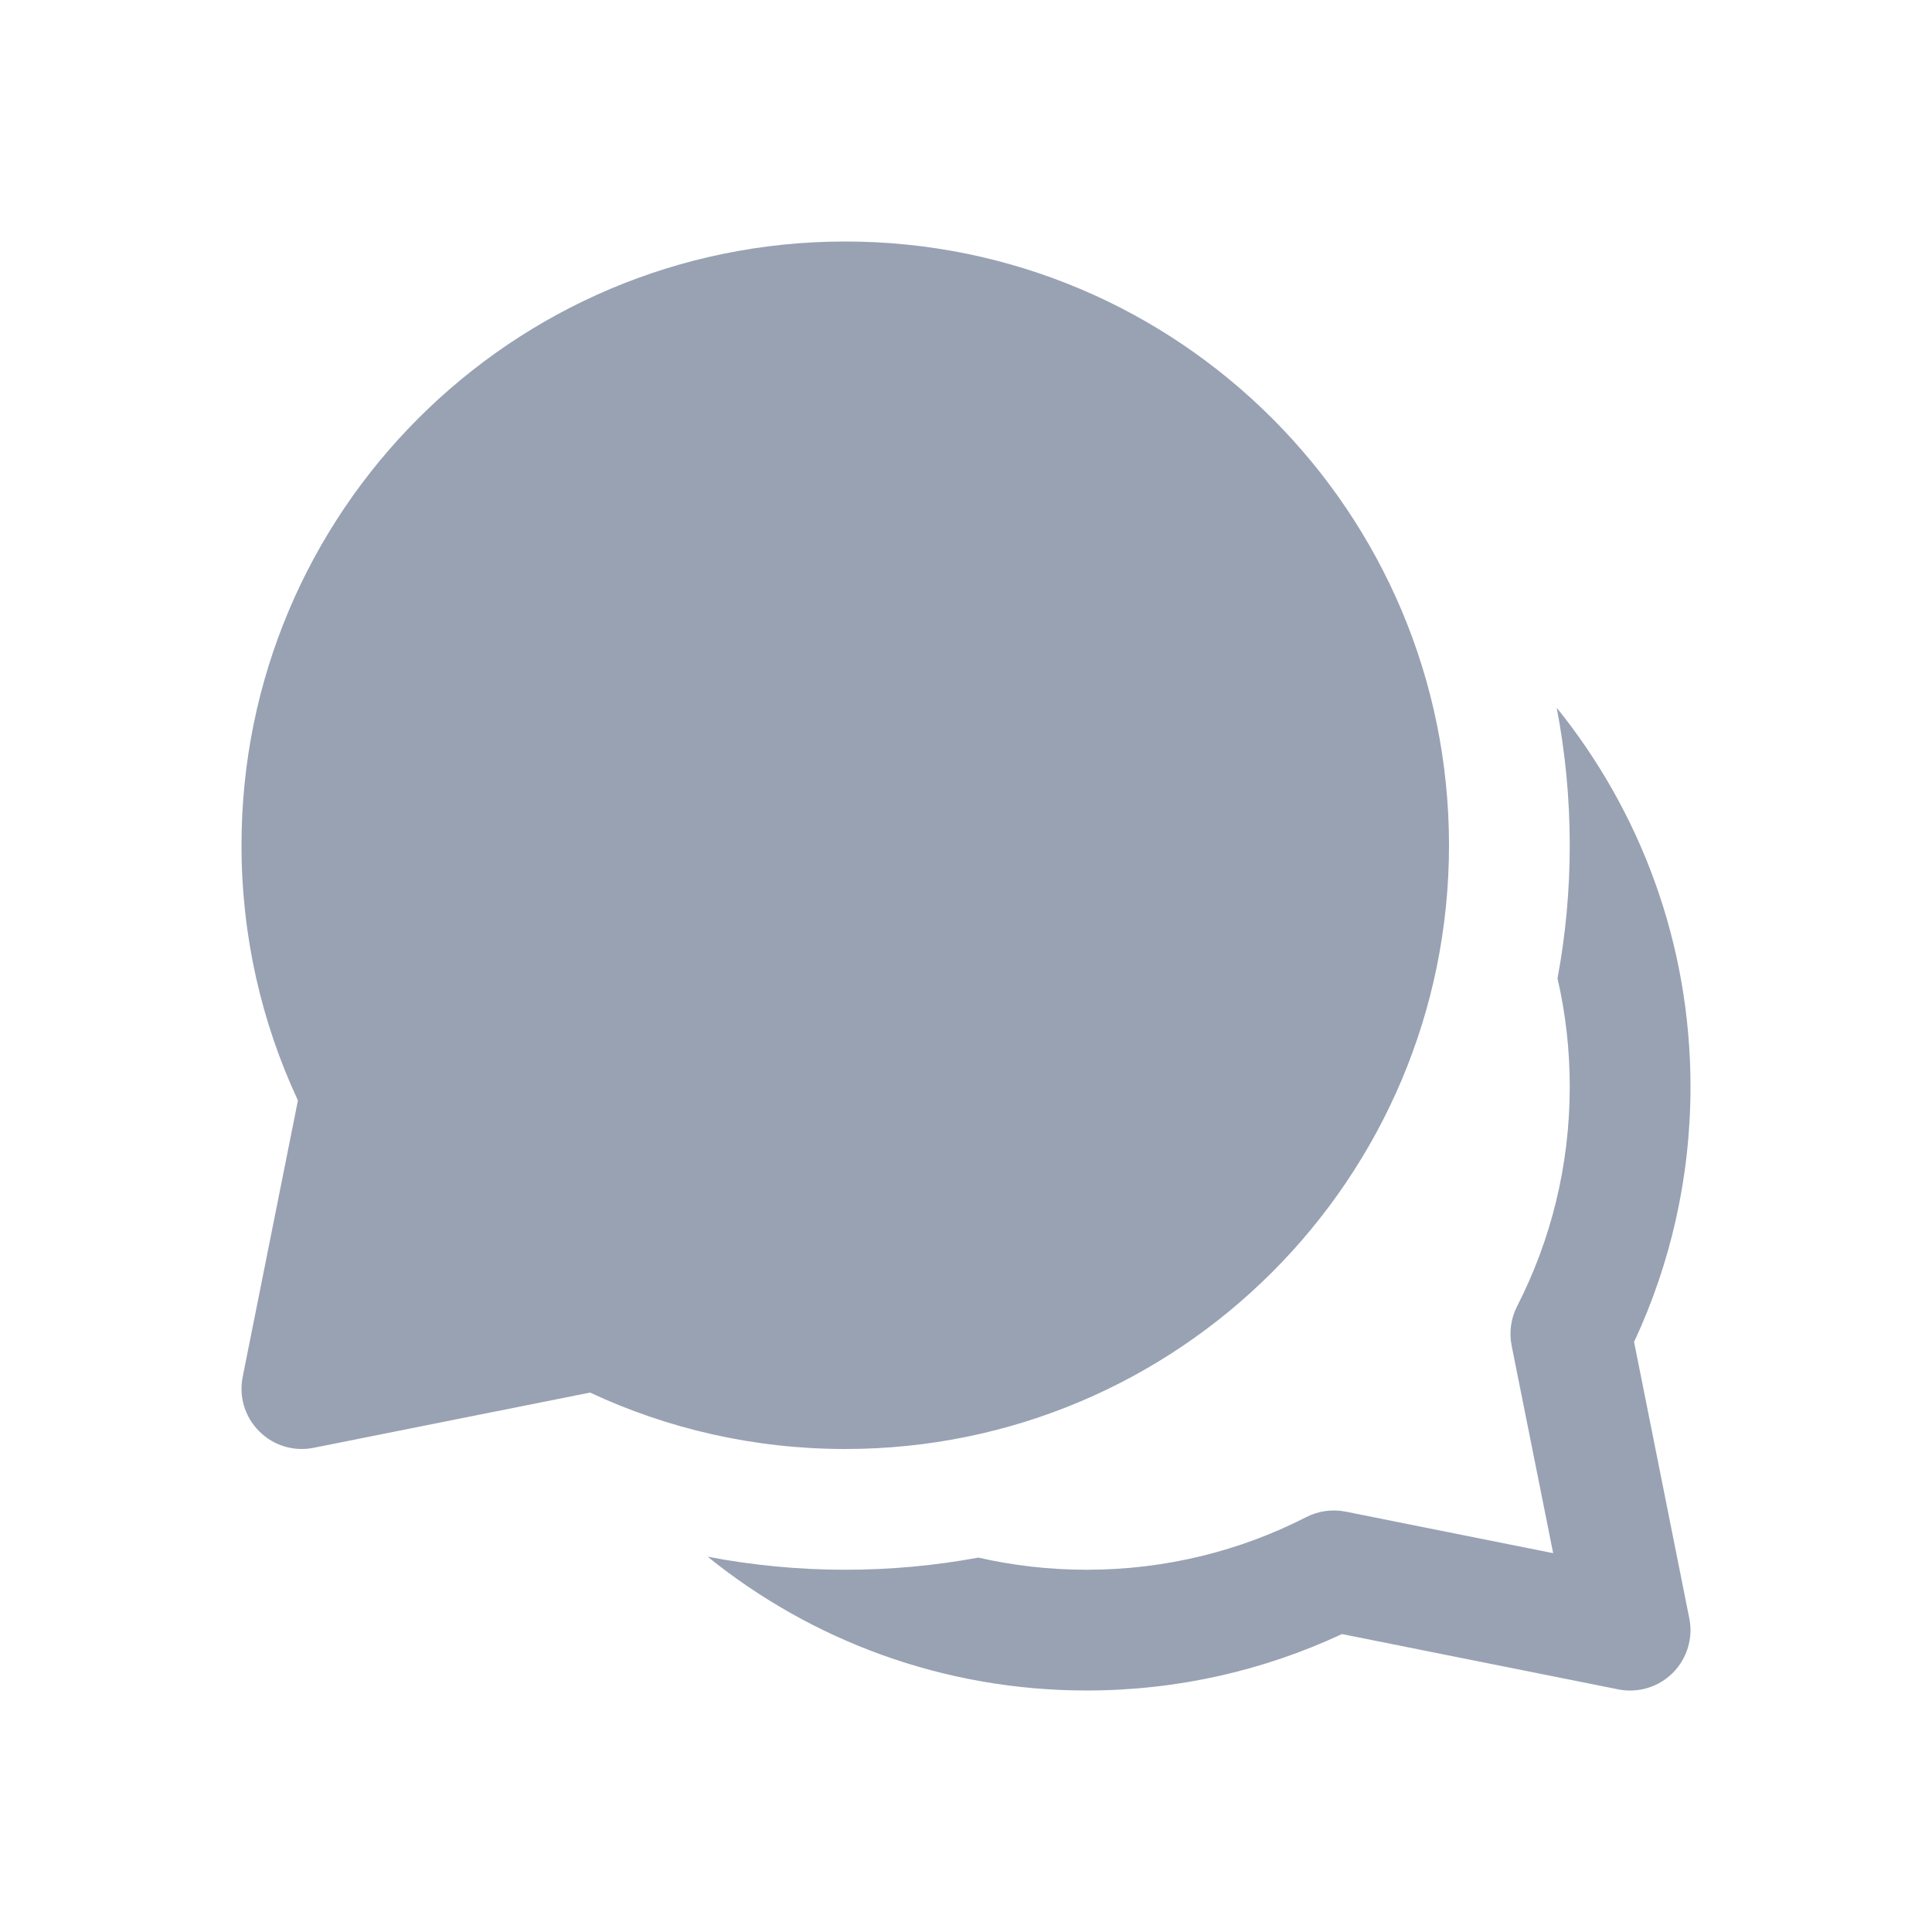
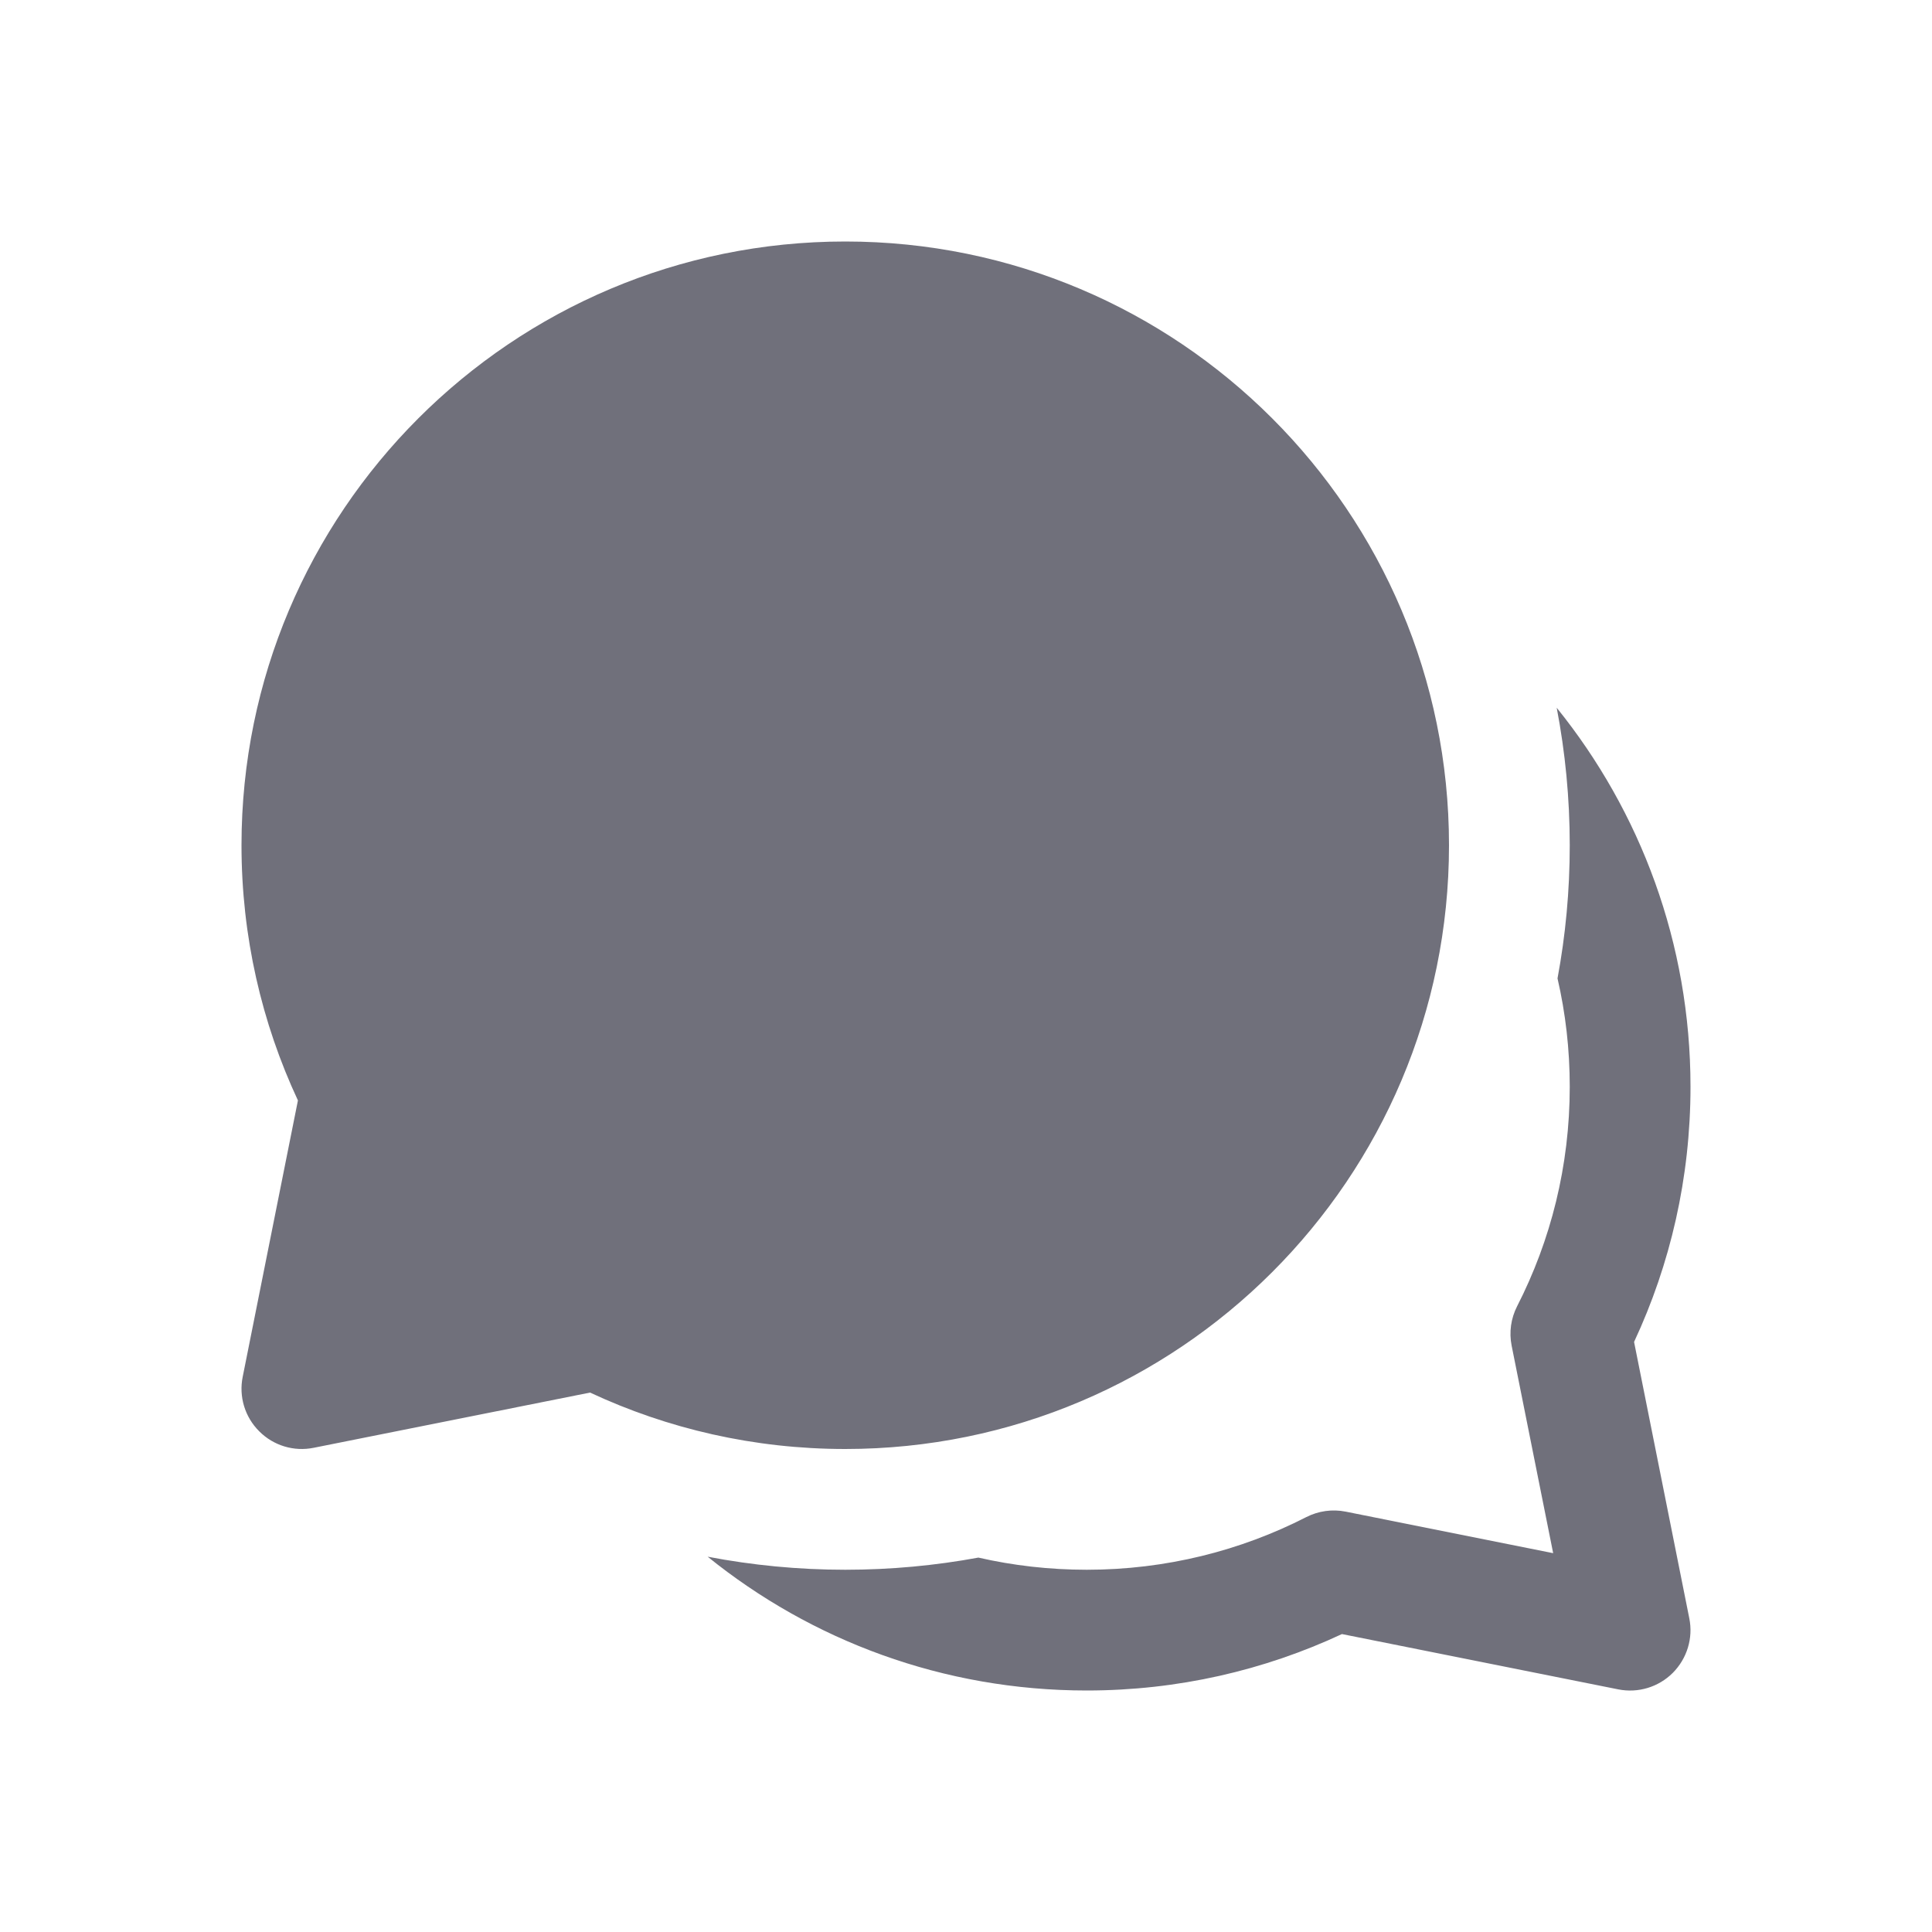
<svg xmlns="http://www.w3.org/2000/svg" width="24" height="24" viewBox="0 0 24 24" fill="none">
-   <path d="M8.791 19.338C10.078 20.378 11.716 21 13.5 21C14.632 21 15.706 20.749 16.67 20.299L20.103 20.986C20.349 21.035 20.603 20.958 20.78 20.781C20.957 20.603 21.035 20.349 20.985 20.103L20.299 16.67C20.749 15.707 21 14.632 21 13.5C21 11.717 20.377 10.079 19.338 8.792C19.444 9.345 19.5 9.916 19.5 10.5C19.5 11.065 19.448 11.618 19.348 12.154C19.448 12.587 19.5 13.037 19.5 13.5C19.5 14.484 19.264 15.41 18.846 16.227C18.769 16.378 18.745 16.55 18.778 16.716L19.294 19.294L16.716 18.778C16.55 18.745 16.378 18.769 16.227 18.846C15.41 19.264 14.483 19.5 13.5 19.5C13.037 19.5 12.586 19.448 12.154 19.349C11.618 19.448 11.065 19.5 10.5 19.5C9.916 19.5 9.345 19.444 8.791 19.338ZM10.5 3C6.358 3 3 6.358 3 10.5C3 11.632 3.251 12.706 3.701 13.67L3.015 17.103C2.965 17.349 3.042 17.603 3.22 17.78C3.397 17.958 3.651 18.035 3.897 17.985L7.33 17.299C8.293 17.749 9.368 18 10.5 18C14.642 18 18 14.642 18 10.5C18 6.358 14.642 3 10.5 3Z" fill="#98A2B3" />
+   <path d="M8.791 19.338C10.078 20.378 11.716 21 13.5 21C14.632 21 15.706 20.749 16.67 20.299L20.103 20.986C20.349 21.035 20.603 20.958 20.78 20.781C20.957 20.603 21.035 20.349 20.985 20.103L20.299 16.67C20.749 15.707 21 14.632 21 13.5C21 11.717 20.377 10.079 19.338 8.792C19.444 9.345 19.5 9.916 19.5 10.5C19.5 11.065 19.448 11.618 19.348 12.154C19.448 12.587 19.5 13.037 19.5 13.5C19.5 14.484 19.264 15.41 18.846 16.227C18.769 16.378 18.745 16.55 18.778 16.716L19.294 19.294L16.716 18.778C16.55 18.745 16.378 18.769 16.227 18.846C15.41 19.264 14.483 19.5 13.5 19.5C13.037 19.5 12.586 19.448 12.154 19.349C11.618 19.448 11.065 19.5 10.5 19.5C9.916 19.5 9.345 19.444 8.791 19.338ZM10.5 3C6.358 3 3 6.358 3 10.5C3 11.632 3.251 12.706 3.701 13.67L3.015 17.103C2.965 17.349 3.042 17.603 3.22 17.78C3.397 17.958 3.651 18.035 3.897 17.985L7.33 17.299C8.293 17.749 9.368 18 10.5 18C14.642 18 18 14.642 18 10.5C18 6.358 14.642 3 10.5 3Z" fill="#70707B" />
</svg>
